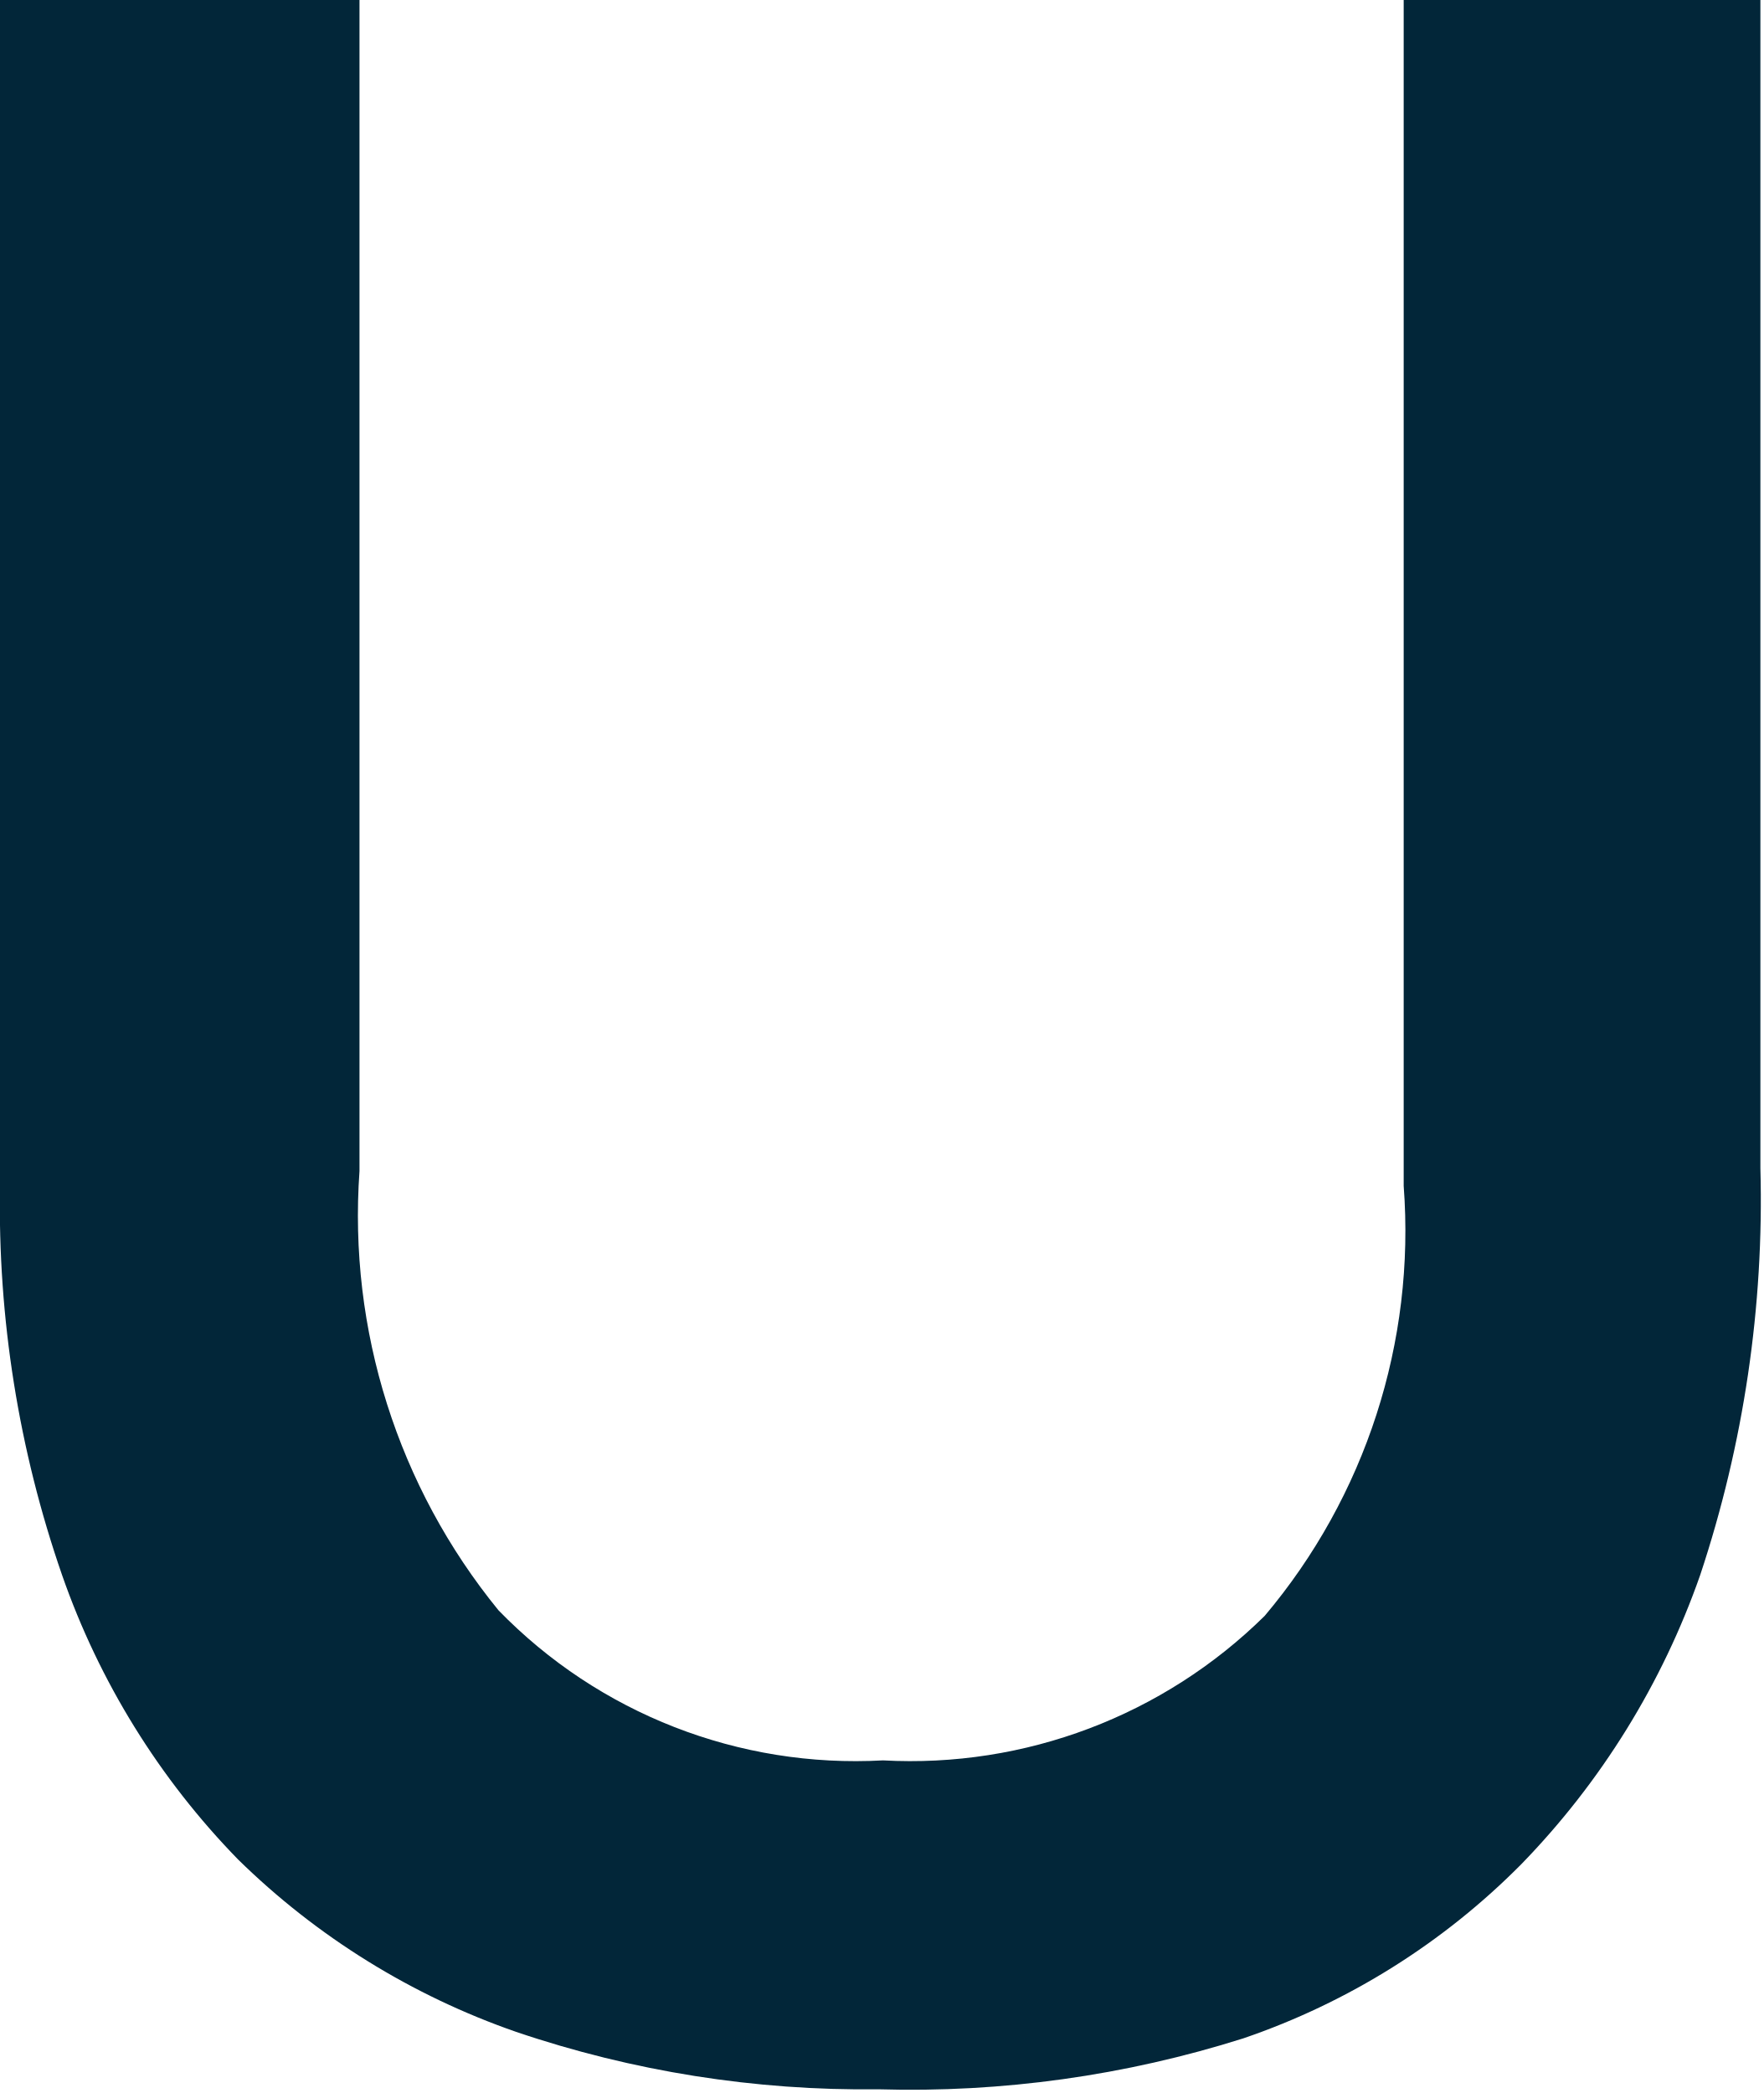
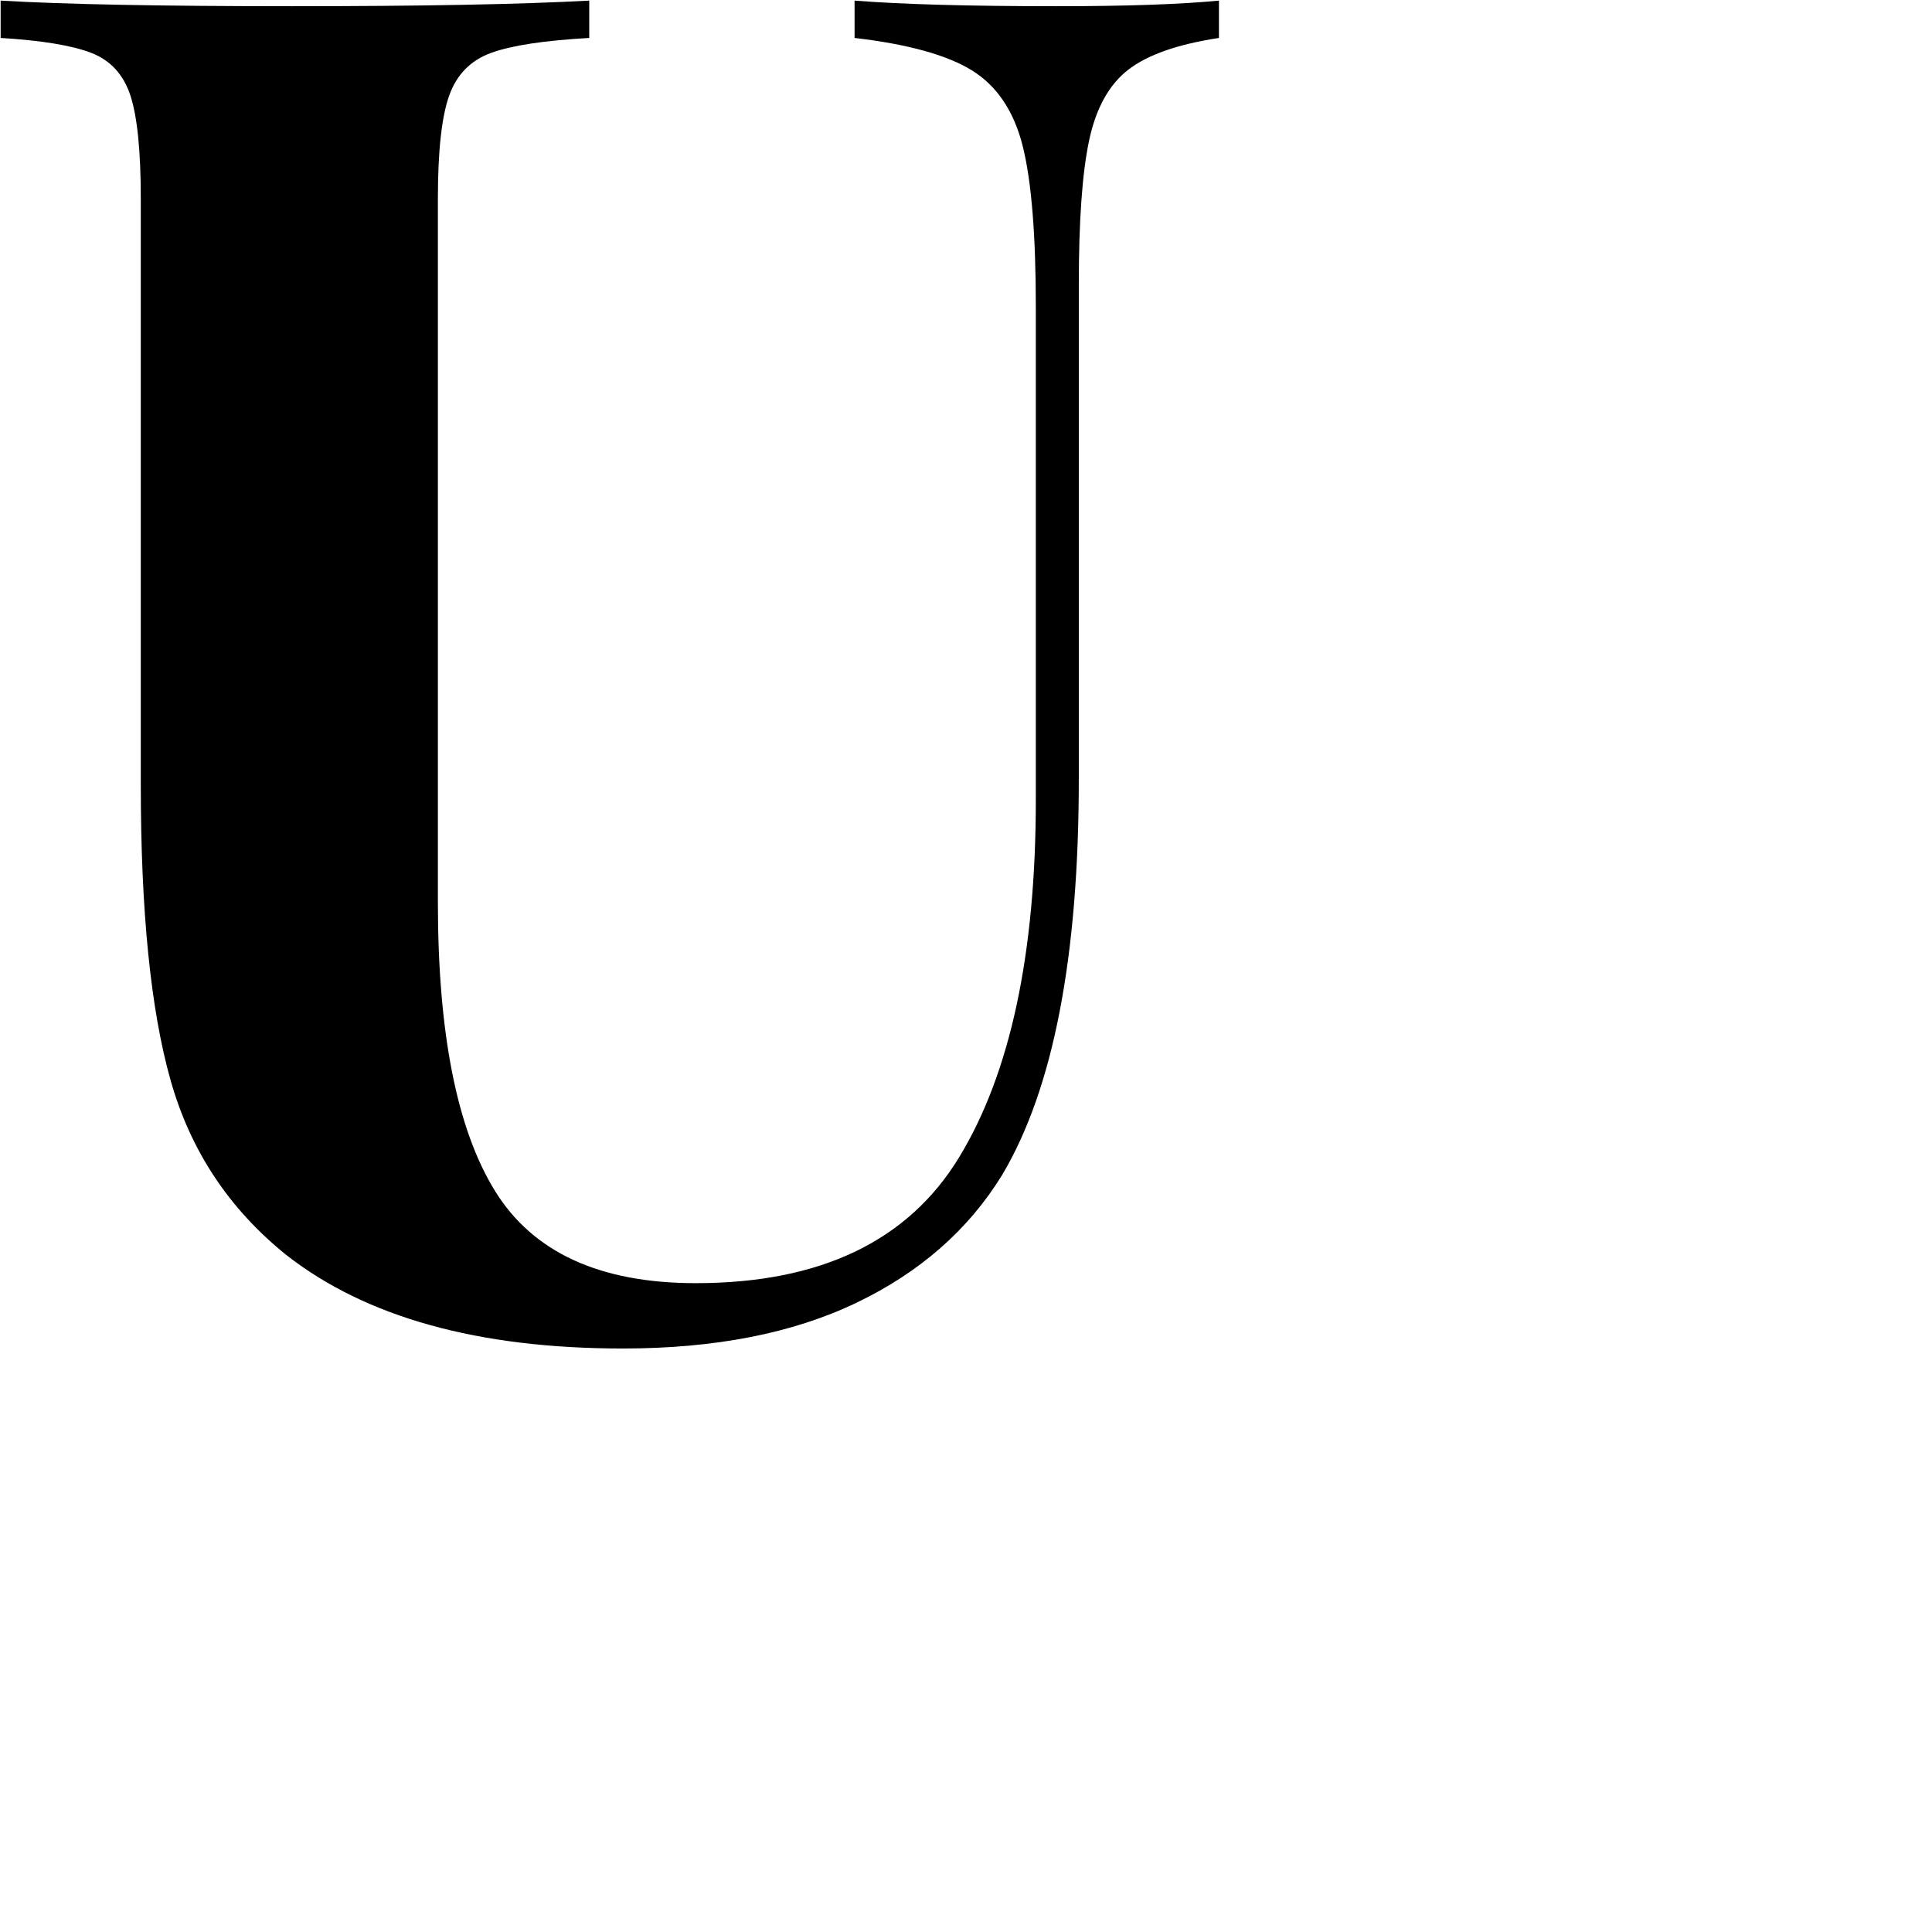
- <svg xmlns="http://www.w3.org/2000/svg" viewBox="0 0 19.03 22.59">
-   <defs>
-     <style>.cls-1{fill:#022639;fill-rule:evenodd;}</style>
-   </defs>
-   <g id="Layer_2" data-name="Layer 2">
-     <g id="Layer_1-2" data-name="Layer 1">
-       <path class="cls-1" d="M19,0H15.15V12.8a6.44,6.44,0,0,1-1.5,4.64A5.44,5.44,0,0,1,9.53,19a5.37,5.37,0,0,1-4.15-1.62,6.74,6.74,0,0,1-1.5-4.74V0H0V12.8A12.17,12.17,0,0,0,.67,17a8.32,8.32,0,0,0,1.9,3.07,8.06,8.06,0,0,0,3,1.86,11.71,11.71,0,0,0,3.91.62A11.91,11.91,0,0,0,13.42,22a7.74,7.74,0,0,0,3-1.88A8.51,8.51,0,0,0,18.35,17,12.82,12.82,0,0,0,19,12.61V0Z" />
-     </g>
-   </g>
+ <svg xmlns="http://www.w3.org/2000/svg" viewBox="0 0 1500 1500">
+   <path fill-rule="evenodd" d="M946.385,0.473 C916.395,3.372 874.324,4.822 820.170,4.822 C752.461,4.822 700.234,3.372 663.490,0.473 L663.490,29.462 C705.063,34.309 735.528,42.757 754.887,54.828 C774.222,66.922 787.279,86.489 794.057,113.531 C800.812,140.594 804.212,182.153 804.212,238.183 L804.212,620.837 C804.212,740.666 784.377,833.182 744.731,898.407 C705.063,963.632 636.878,996.244 540.176,996.244 C465.690,996.244 413.712,972.329 384.221,924.497 C354.708,876.665 339.973,802.018 339.973,700.557 L339.973,154.115 C339.973,117.403 342.875,90.838 348.678,74.395 C354.481,57.976 365.361,46.856 381.320,41.058 C397.278,35.260 422.666,31.410 457.484,29.462 L457.484,0.473 C404.282,3.372 327.393,4.822 226.815,4.822 C125.263,4.822 49.824,3.372 0.499,0.473 L0.499,29.462 C32.415,31.410 55.854,35.260 70.860,41.058 C85.844,46.856 95.999,57.976 101.326,74.395 C106.630,90.838 109.305,117.403 109.305,154.115 L109.305,609.242 C109.305,707.804 117.035,784.399 132.517,838.979 C147.976,893.583 177.966,938.765 222.463,974.503 C284.346,1022.833 371.391,1046.975 483.597,1046.975 C555.160,1046.975 615.615,1035.130 664.940,1011.464 C714.266,987.797 751.985,954.709 778.098,912.176 C817.745,845.502 837.579,743.089 837.579,604.893 L837.579,220.790 C837.579,171.508 840.231,134.321 845.558,109.182 C850.862,84.066 861.018,65.699 876.024,54.103 C891.007,42.508 914.469,34.309 946.385,29.462 L946.385,0.473 Z" />
</svg>
